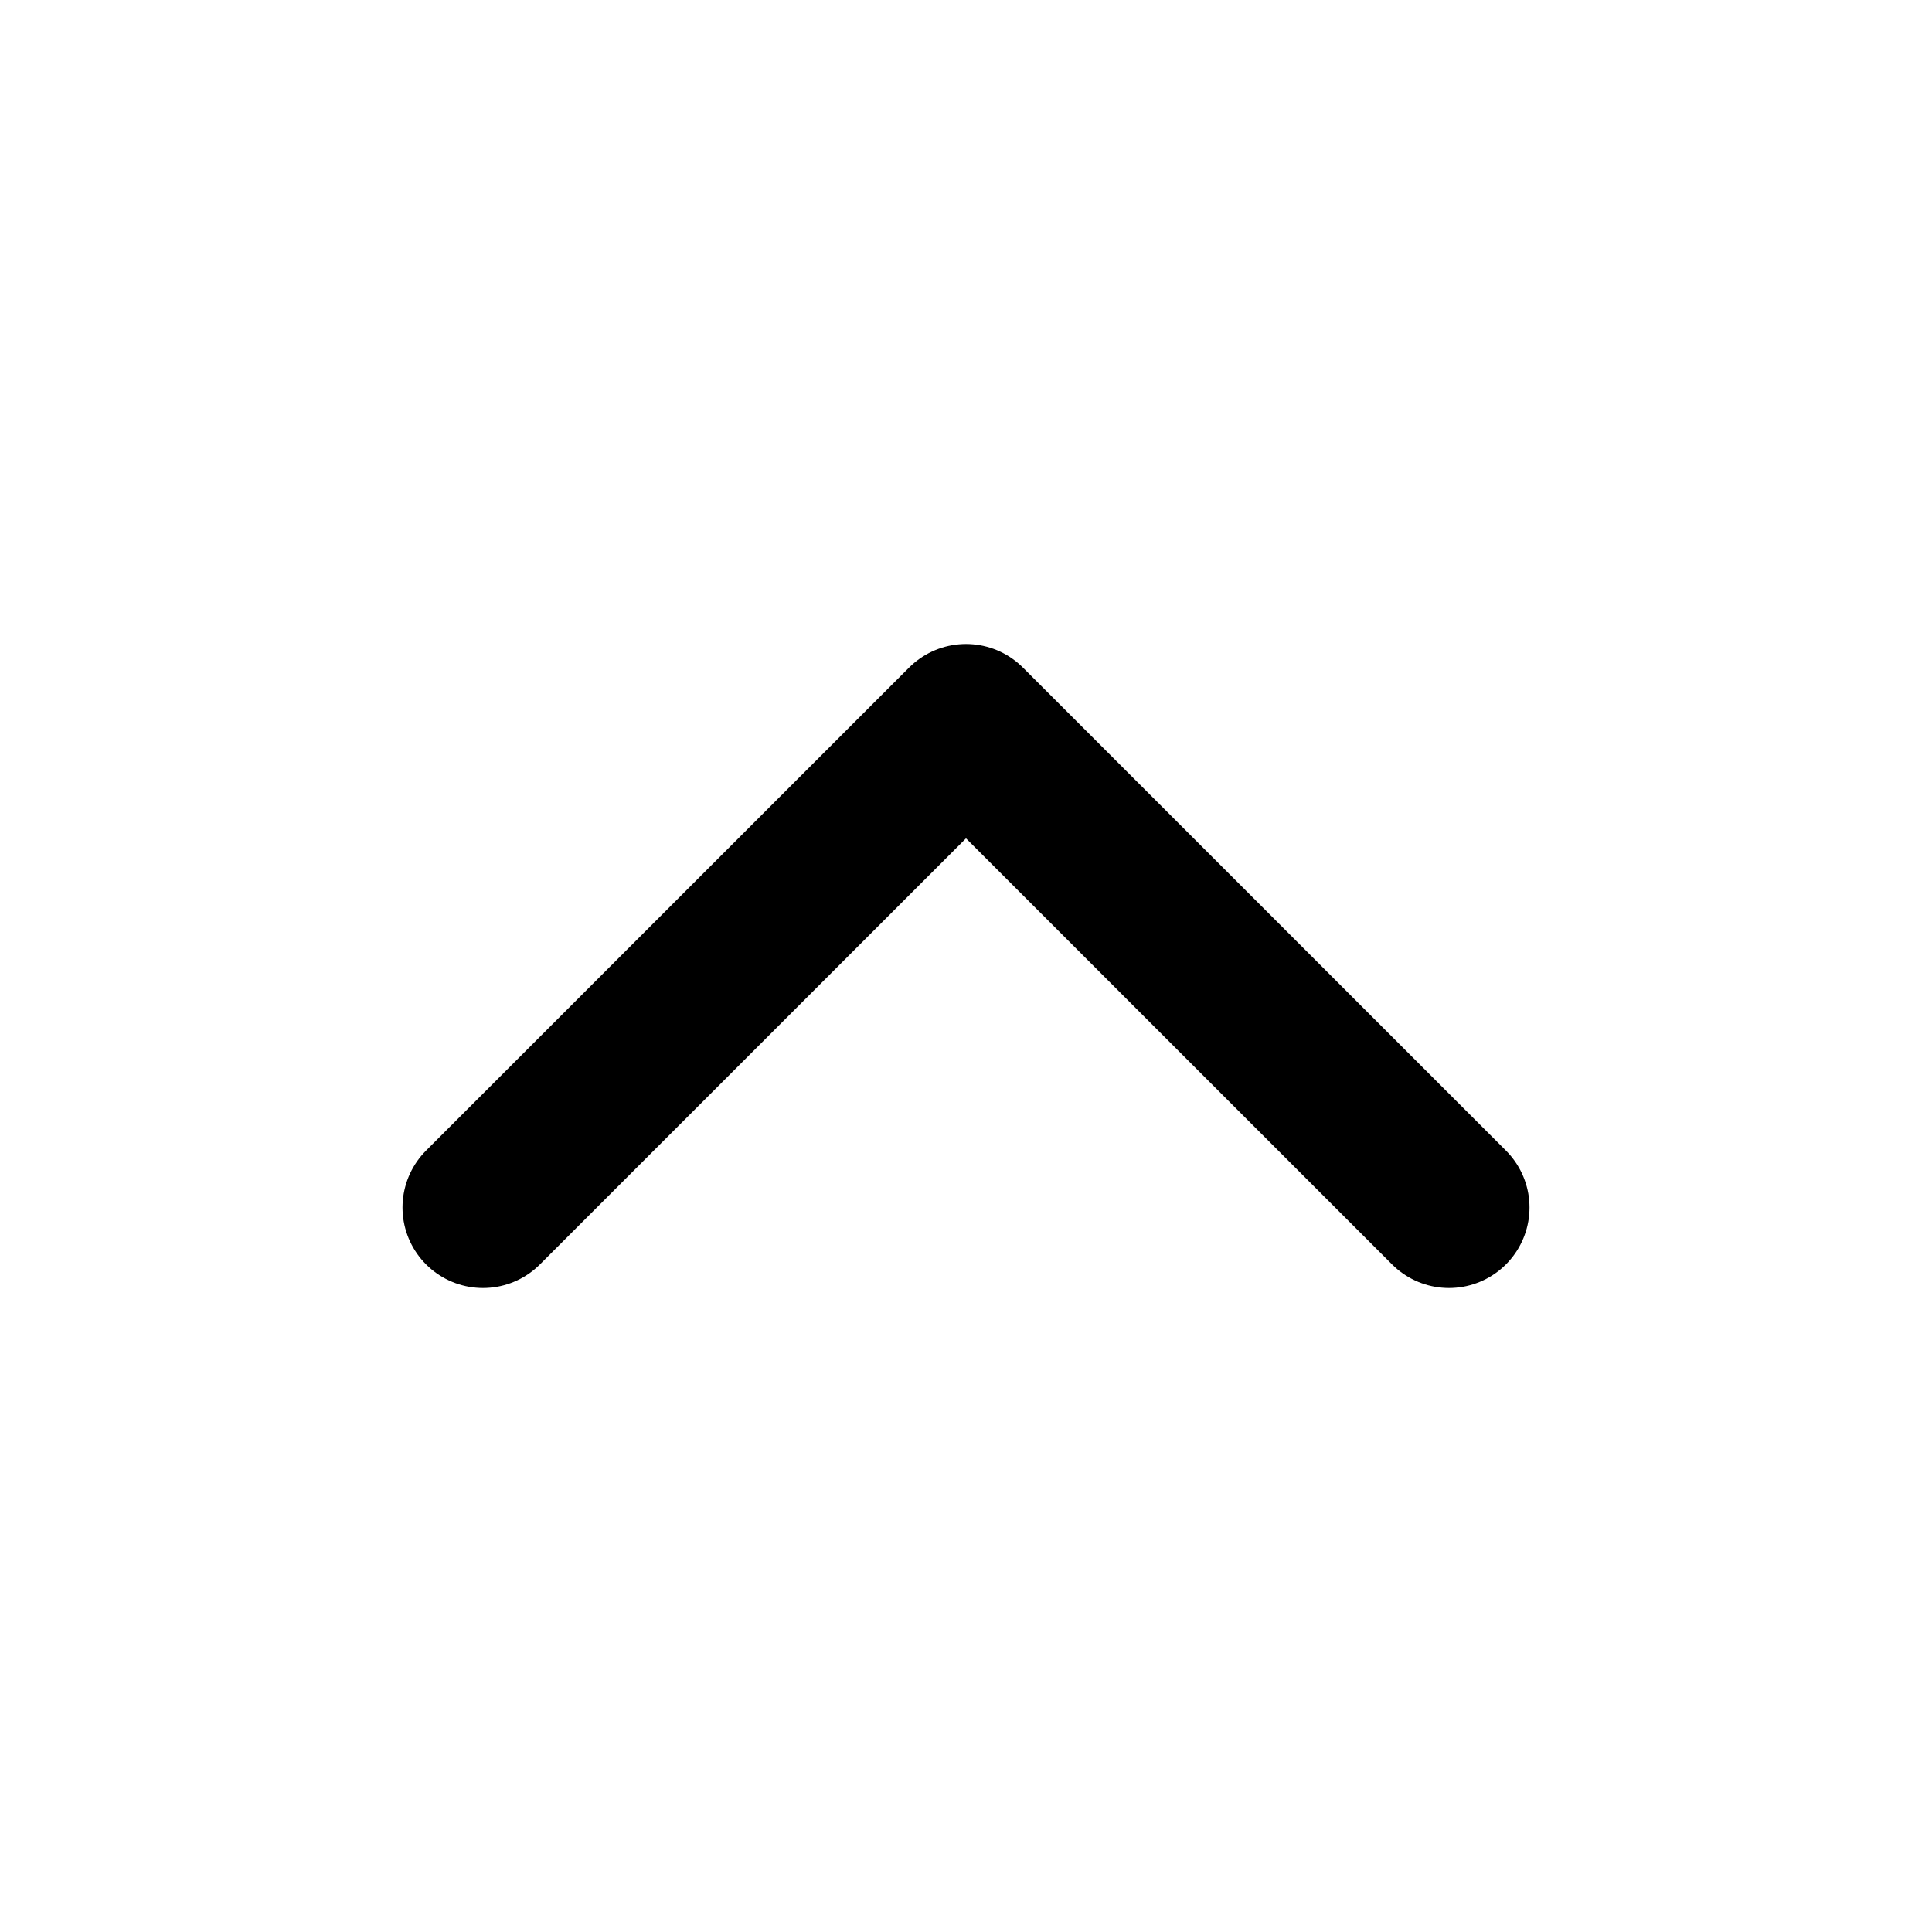
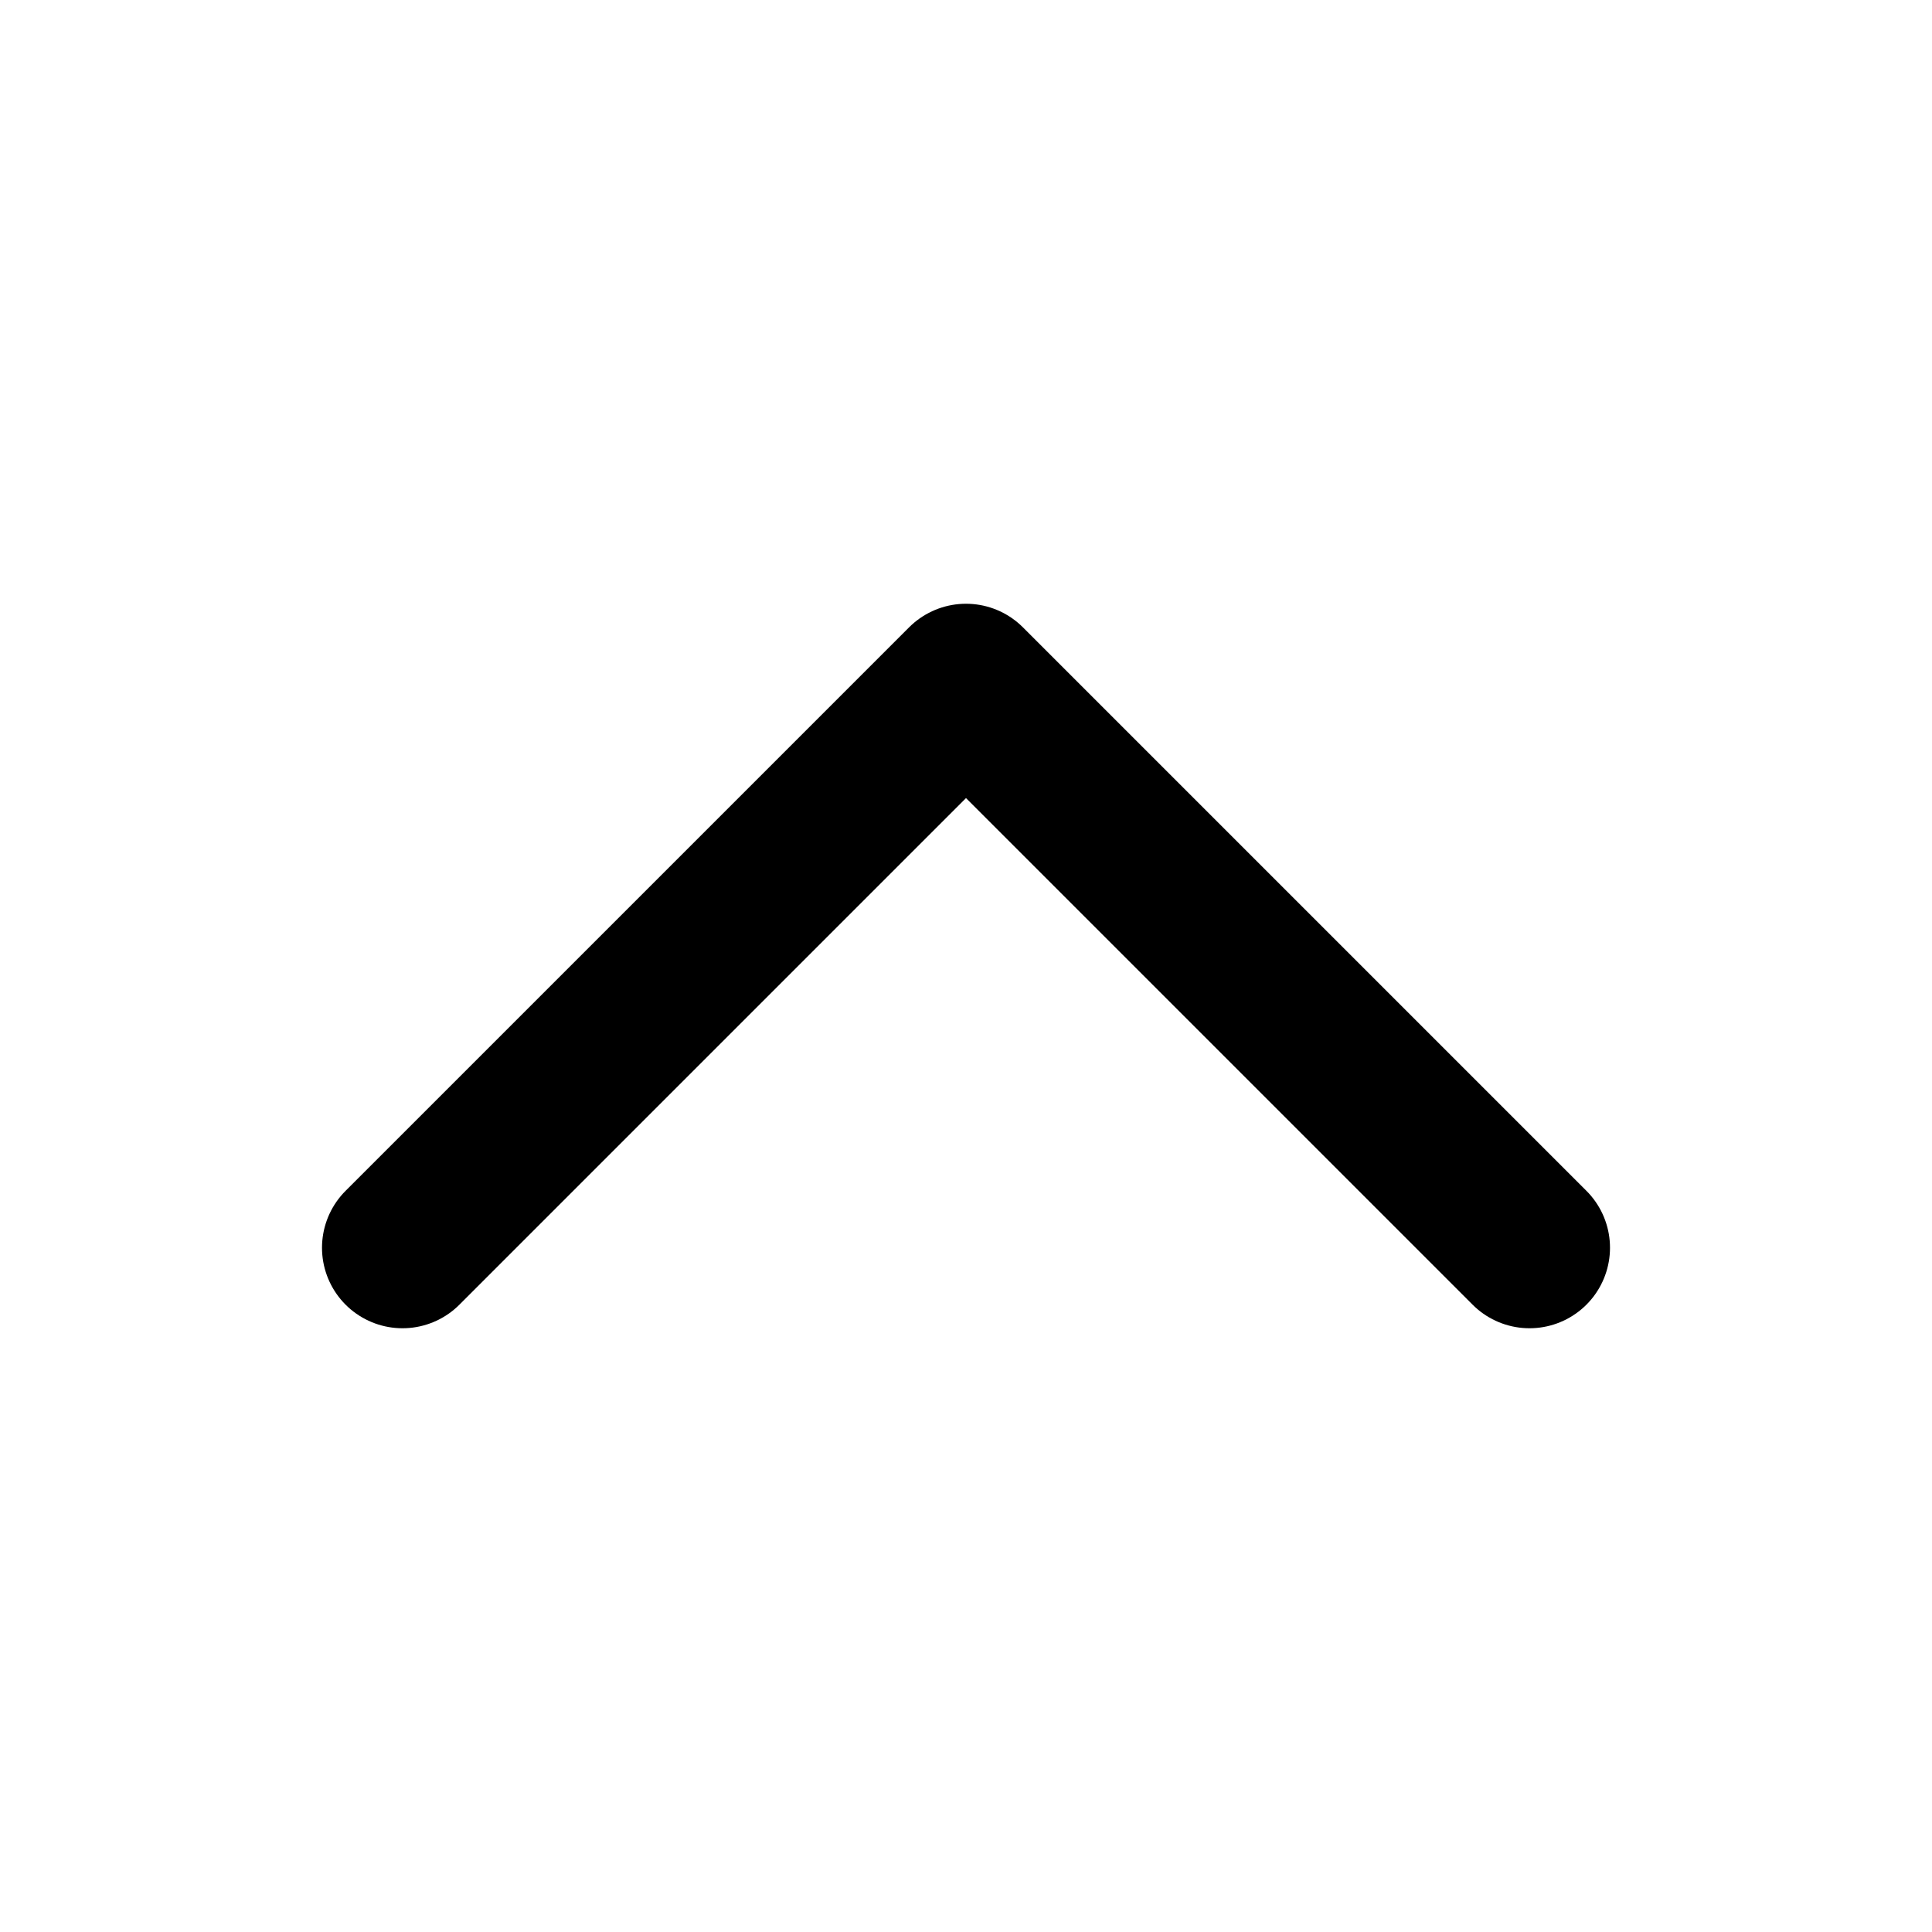
- <svg xmlns="http://www.w3.org/2000/svg" width="24" height="24" viewBox="0 0 24 24" fill="none" stroke="currentColor" stroke-width="2" stroke-linecap="round" stroke-linejoin="round">
-   <path d="m18 15-6-6-6 6" />
+ <svg xmlns="http://www.w3.org/2000/svg" width="24" height="24" fill="none" stroke="currentColor" stroke-linecap="round" stroke-linejoin="round" stroke-width="2" viewBox="0 0 24 24">
+   <path d="m5 15.5 7-7 7 7" />
</svg>
